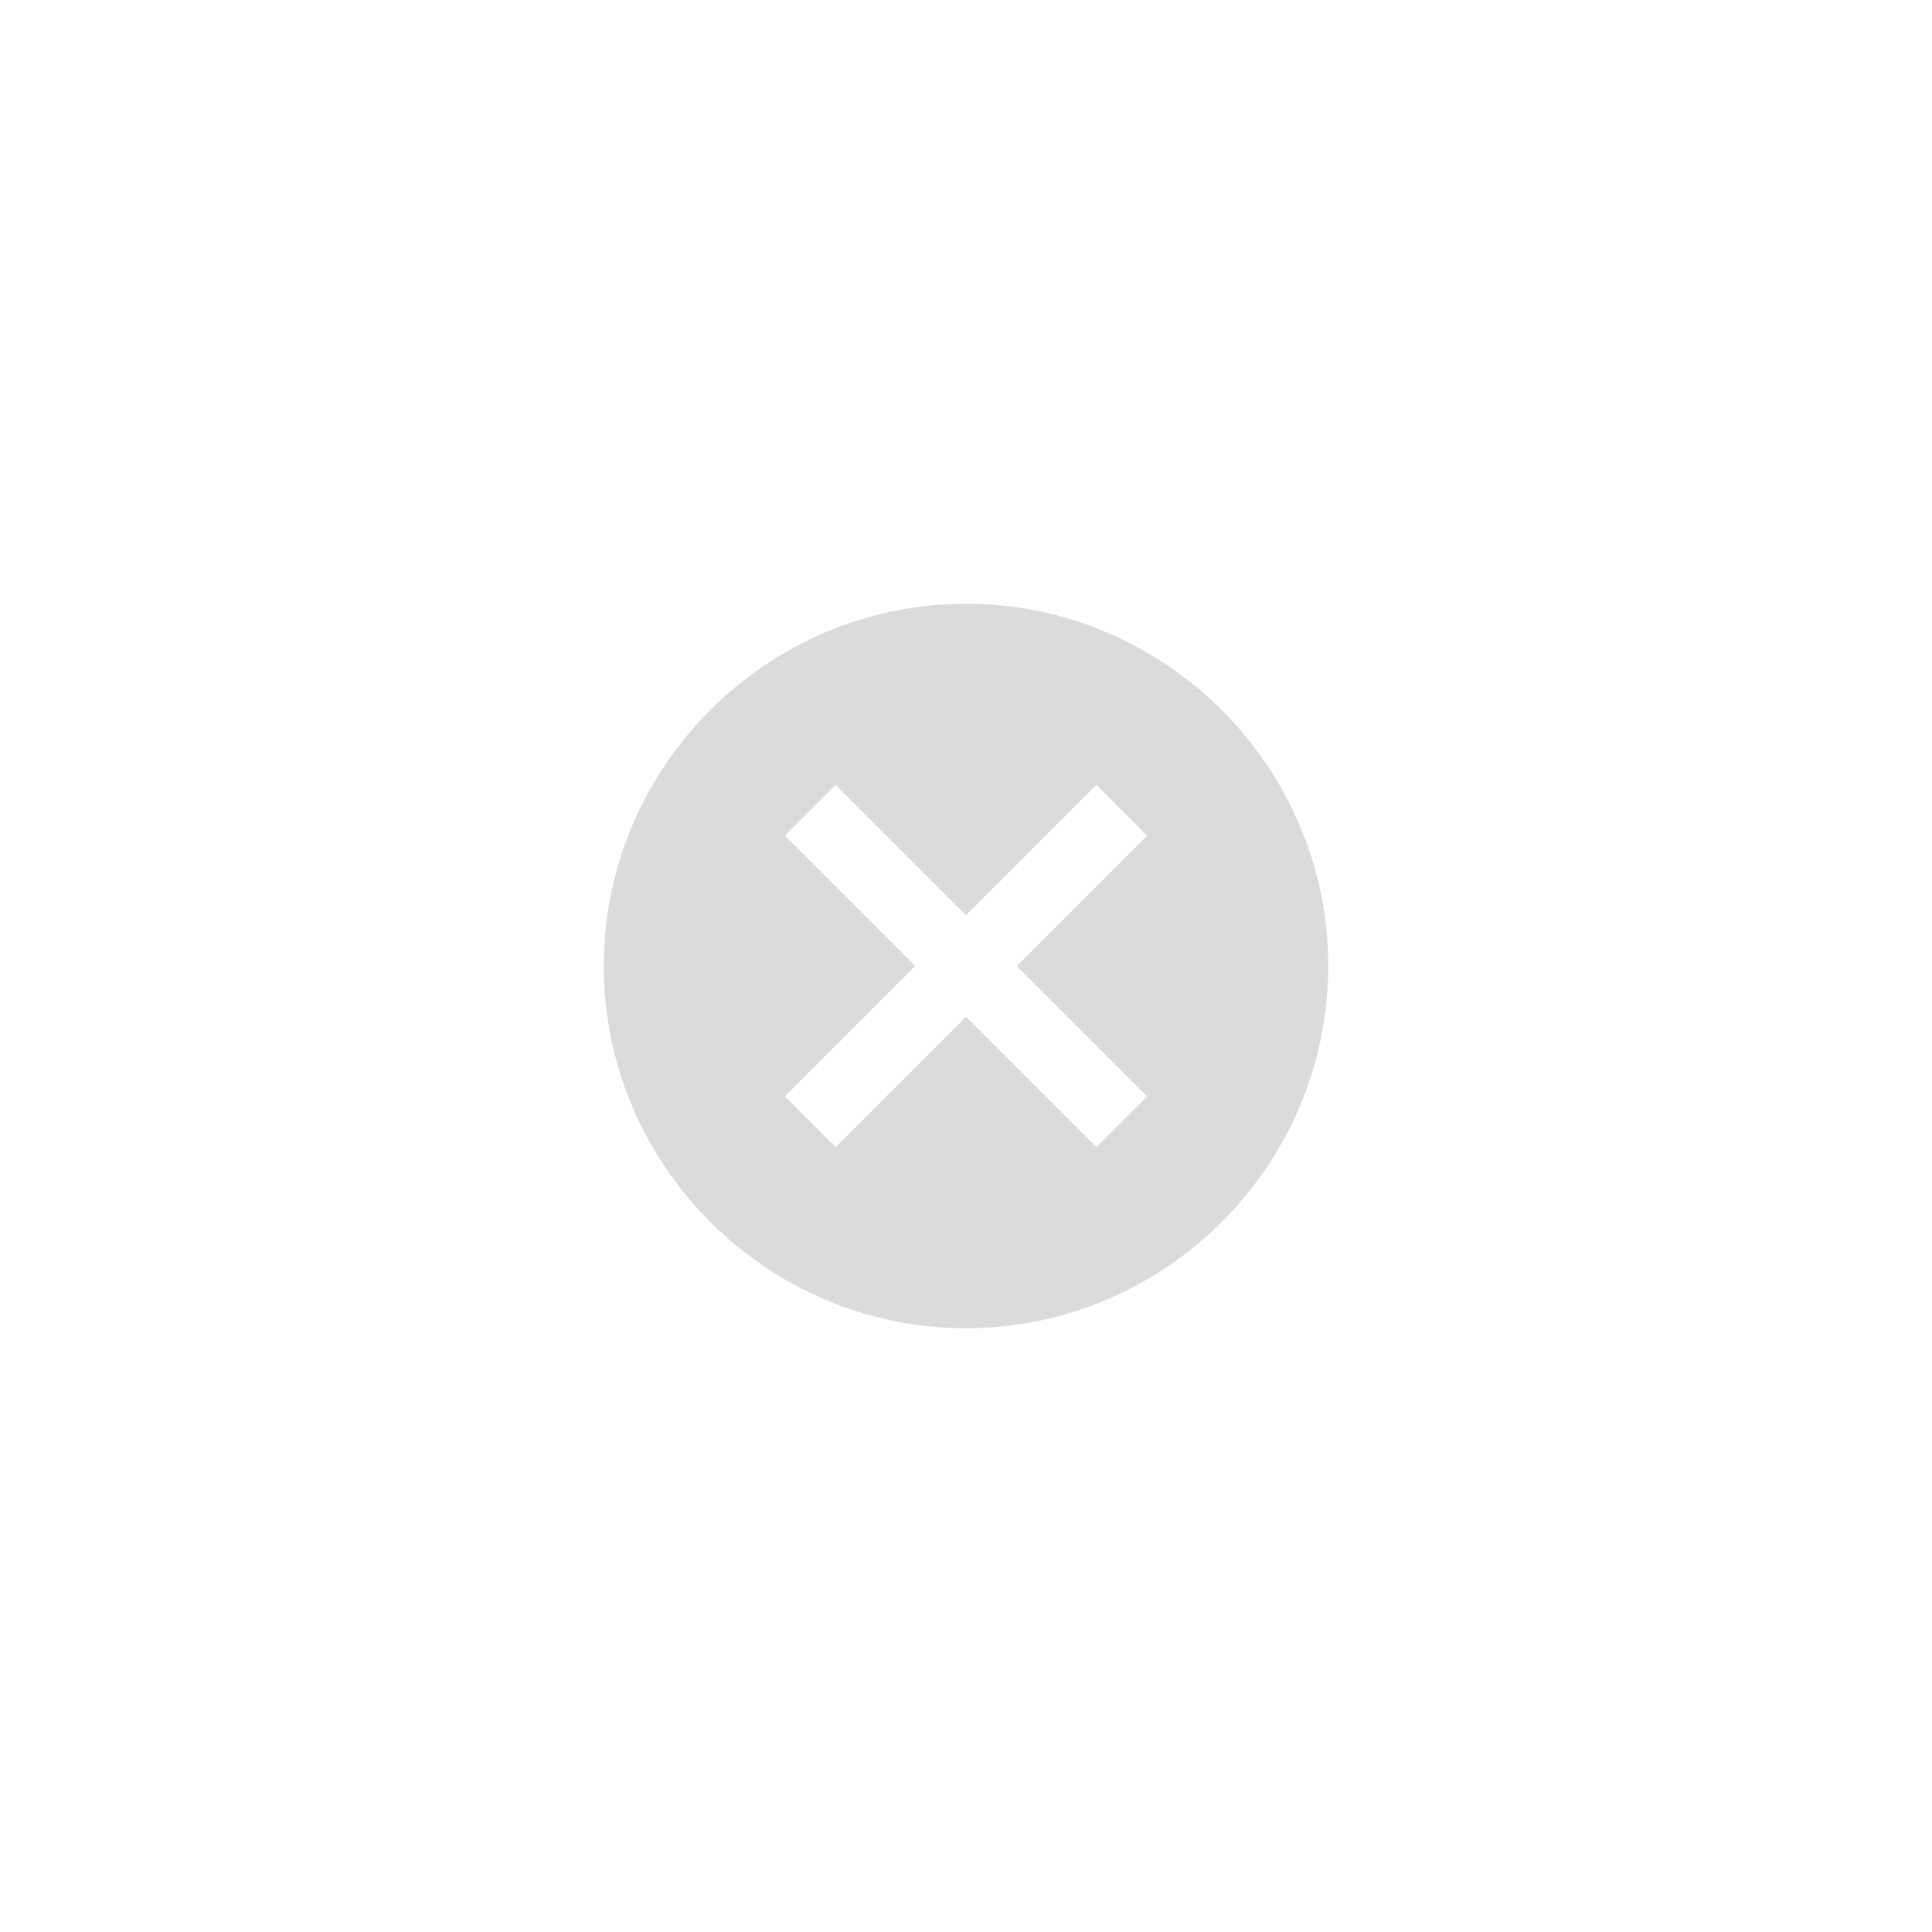
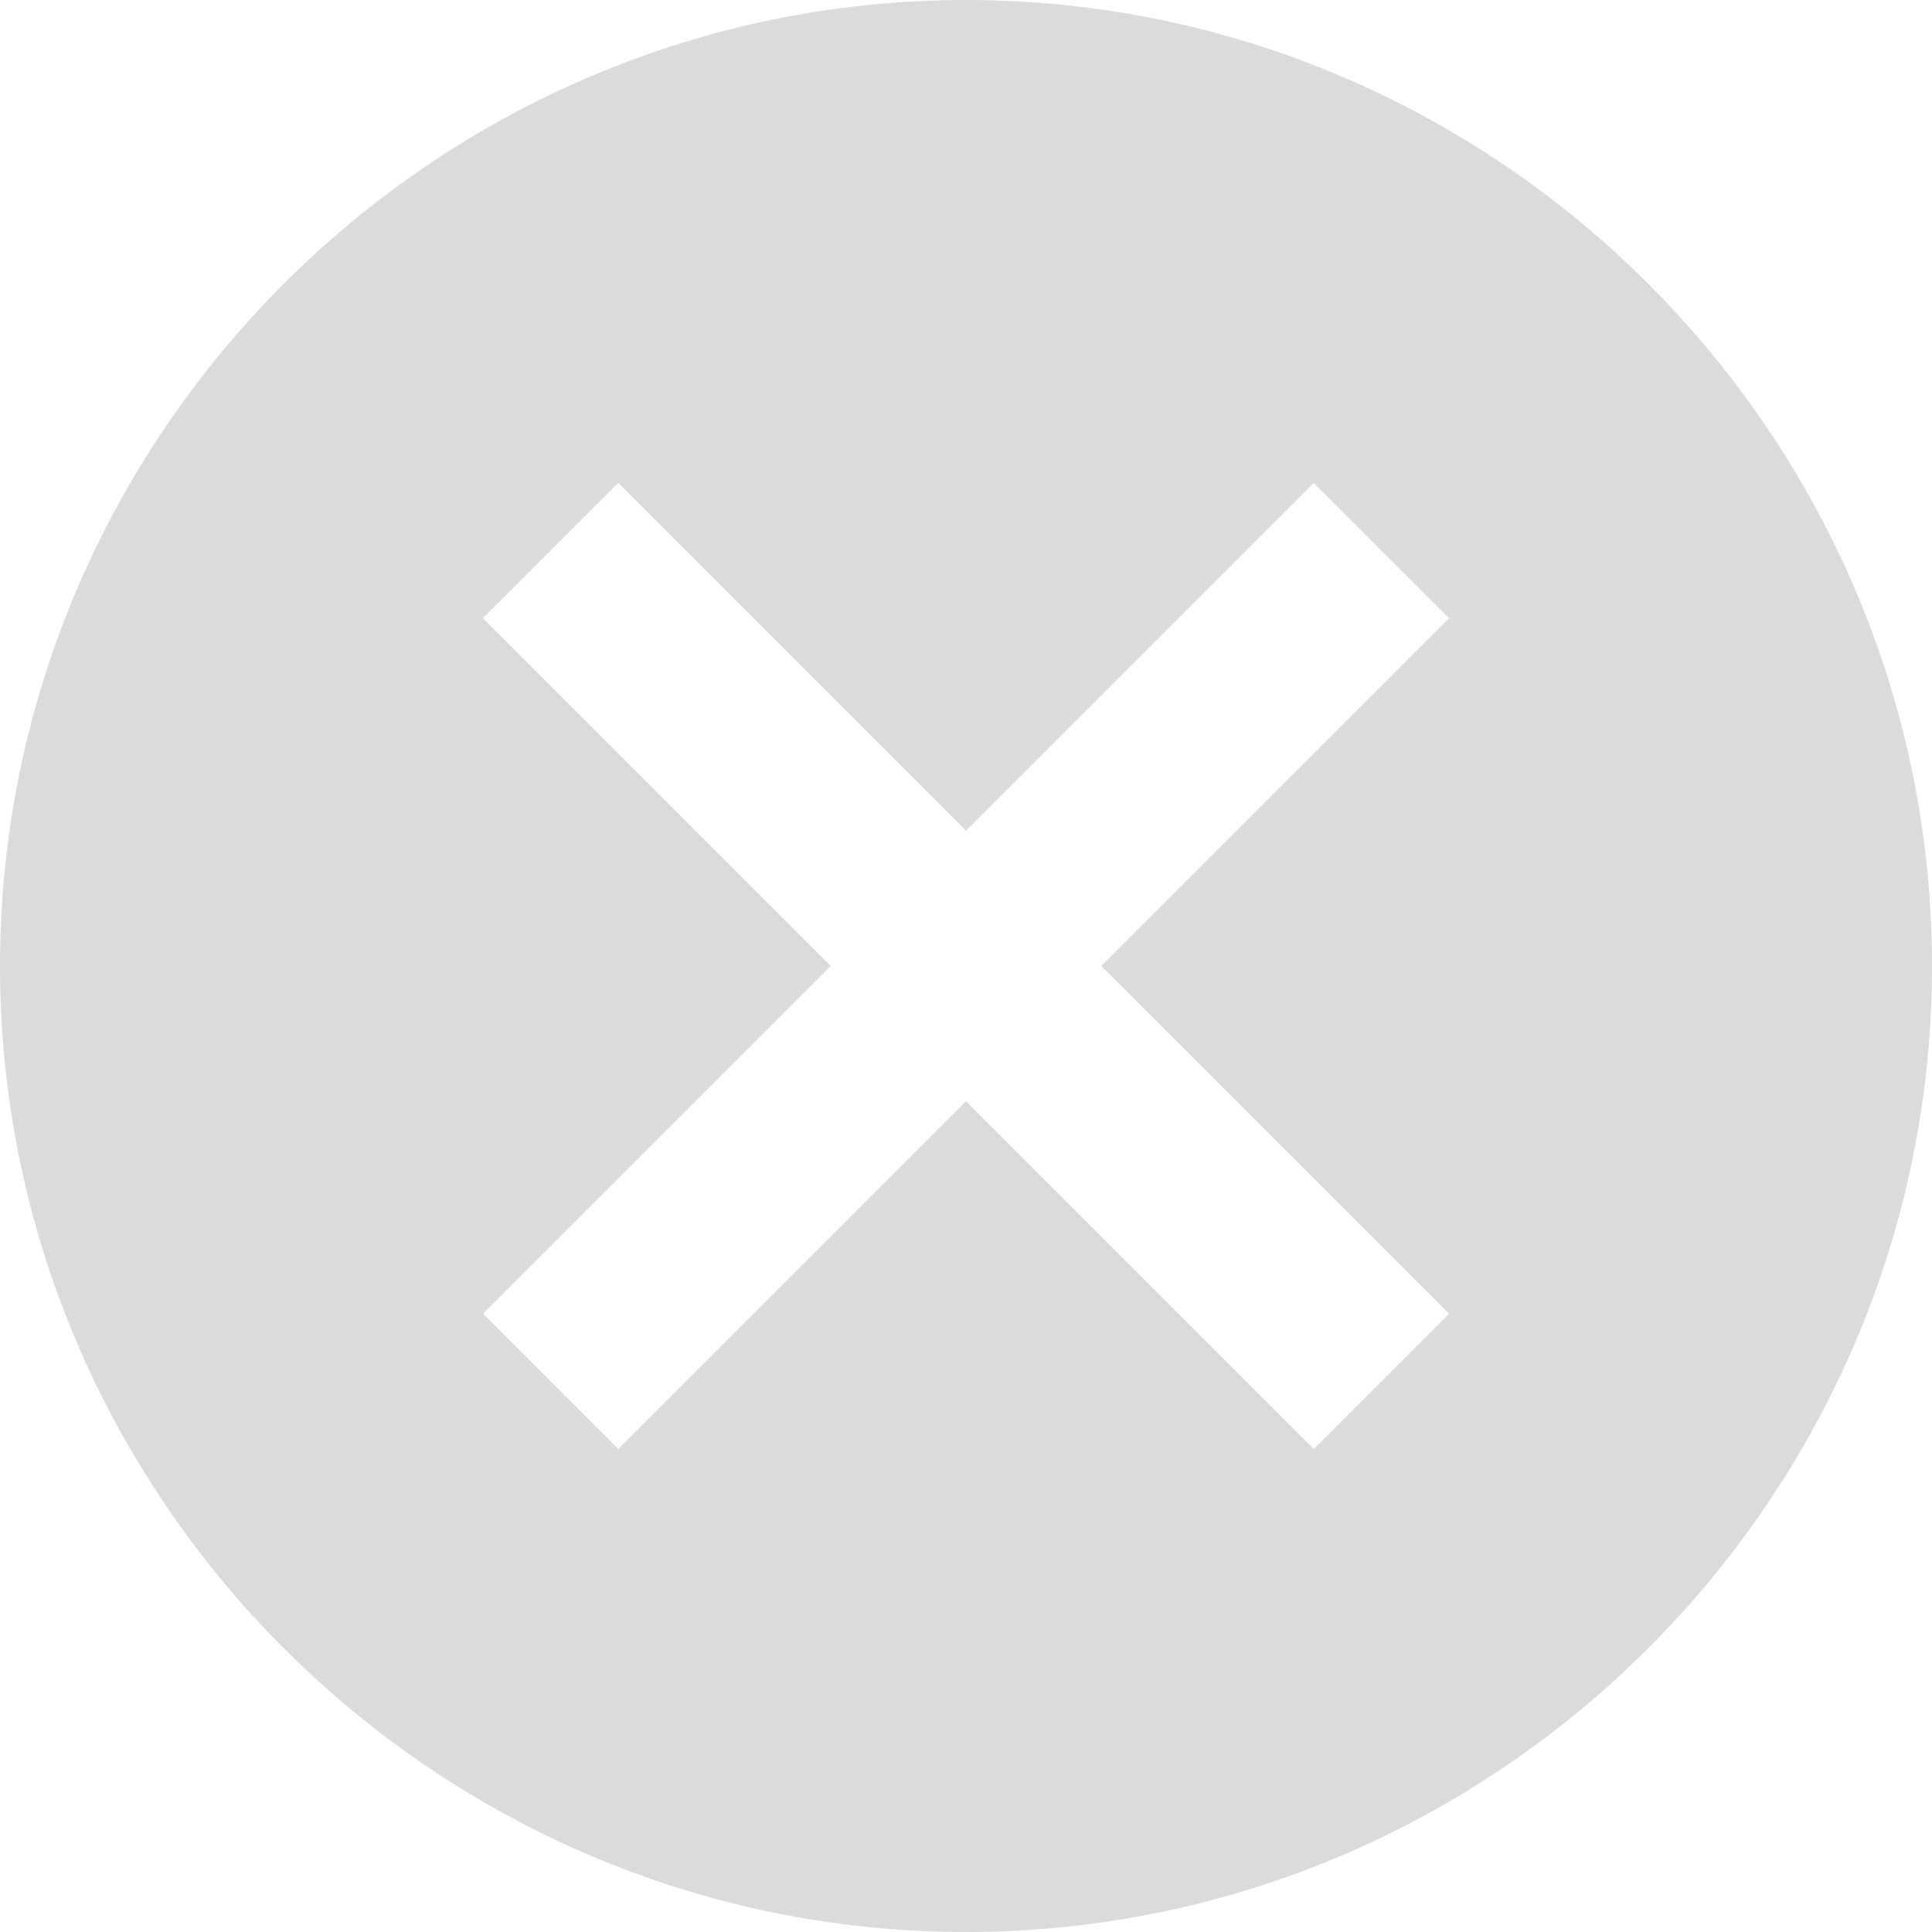
- <svg xmlns="http://www.w3.org/2000/svg" width="32" height="32" viewBox="0 0 32 32" fill="none">
-   <path d="M16 22C12.7 22 10 19.3 10 16C10 12.7 12.7 10 16 10C19.3 10 22 12.7 22 16C22 19.3 19.3 22 16 22ZM19 13.84L18.16 13L16 15.16L13.84 13L13 13.84L15.16 16L13 18.16L13.84 19L16 16.84L18.16 19L19 18.16L16.84 16L19 13.84Z" fill="#DBDBDB" />
+ <svg xmlns="http://www.w3.org/2000/svg" width="12" height="12" viewBox="0 0 12 12" fill="none">
+   <path d="M6 12C2.7 12 0 9.3 0 6C0 2.7 2.7 0 6 0C9.3 0 12 2.7 12 6C12 9.3 9.3 12 6 12ZM9 3.84L8.16 3L6 5.16L3.84 3L3 3.84L5.16 6L3 8.16L3.84 9L6 6.84L8.16 9L9 8.16L6.84 6L9 3.84Z" fill="#DBDBDB" />
</svg>
